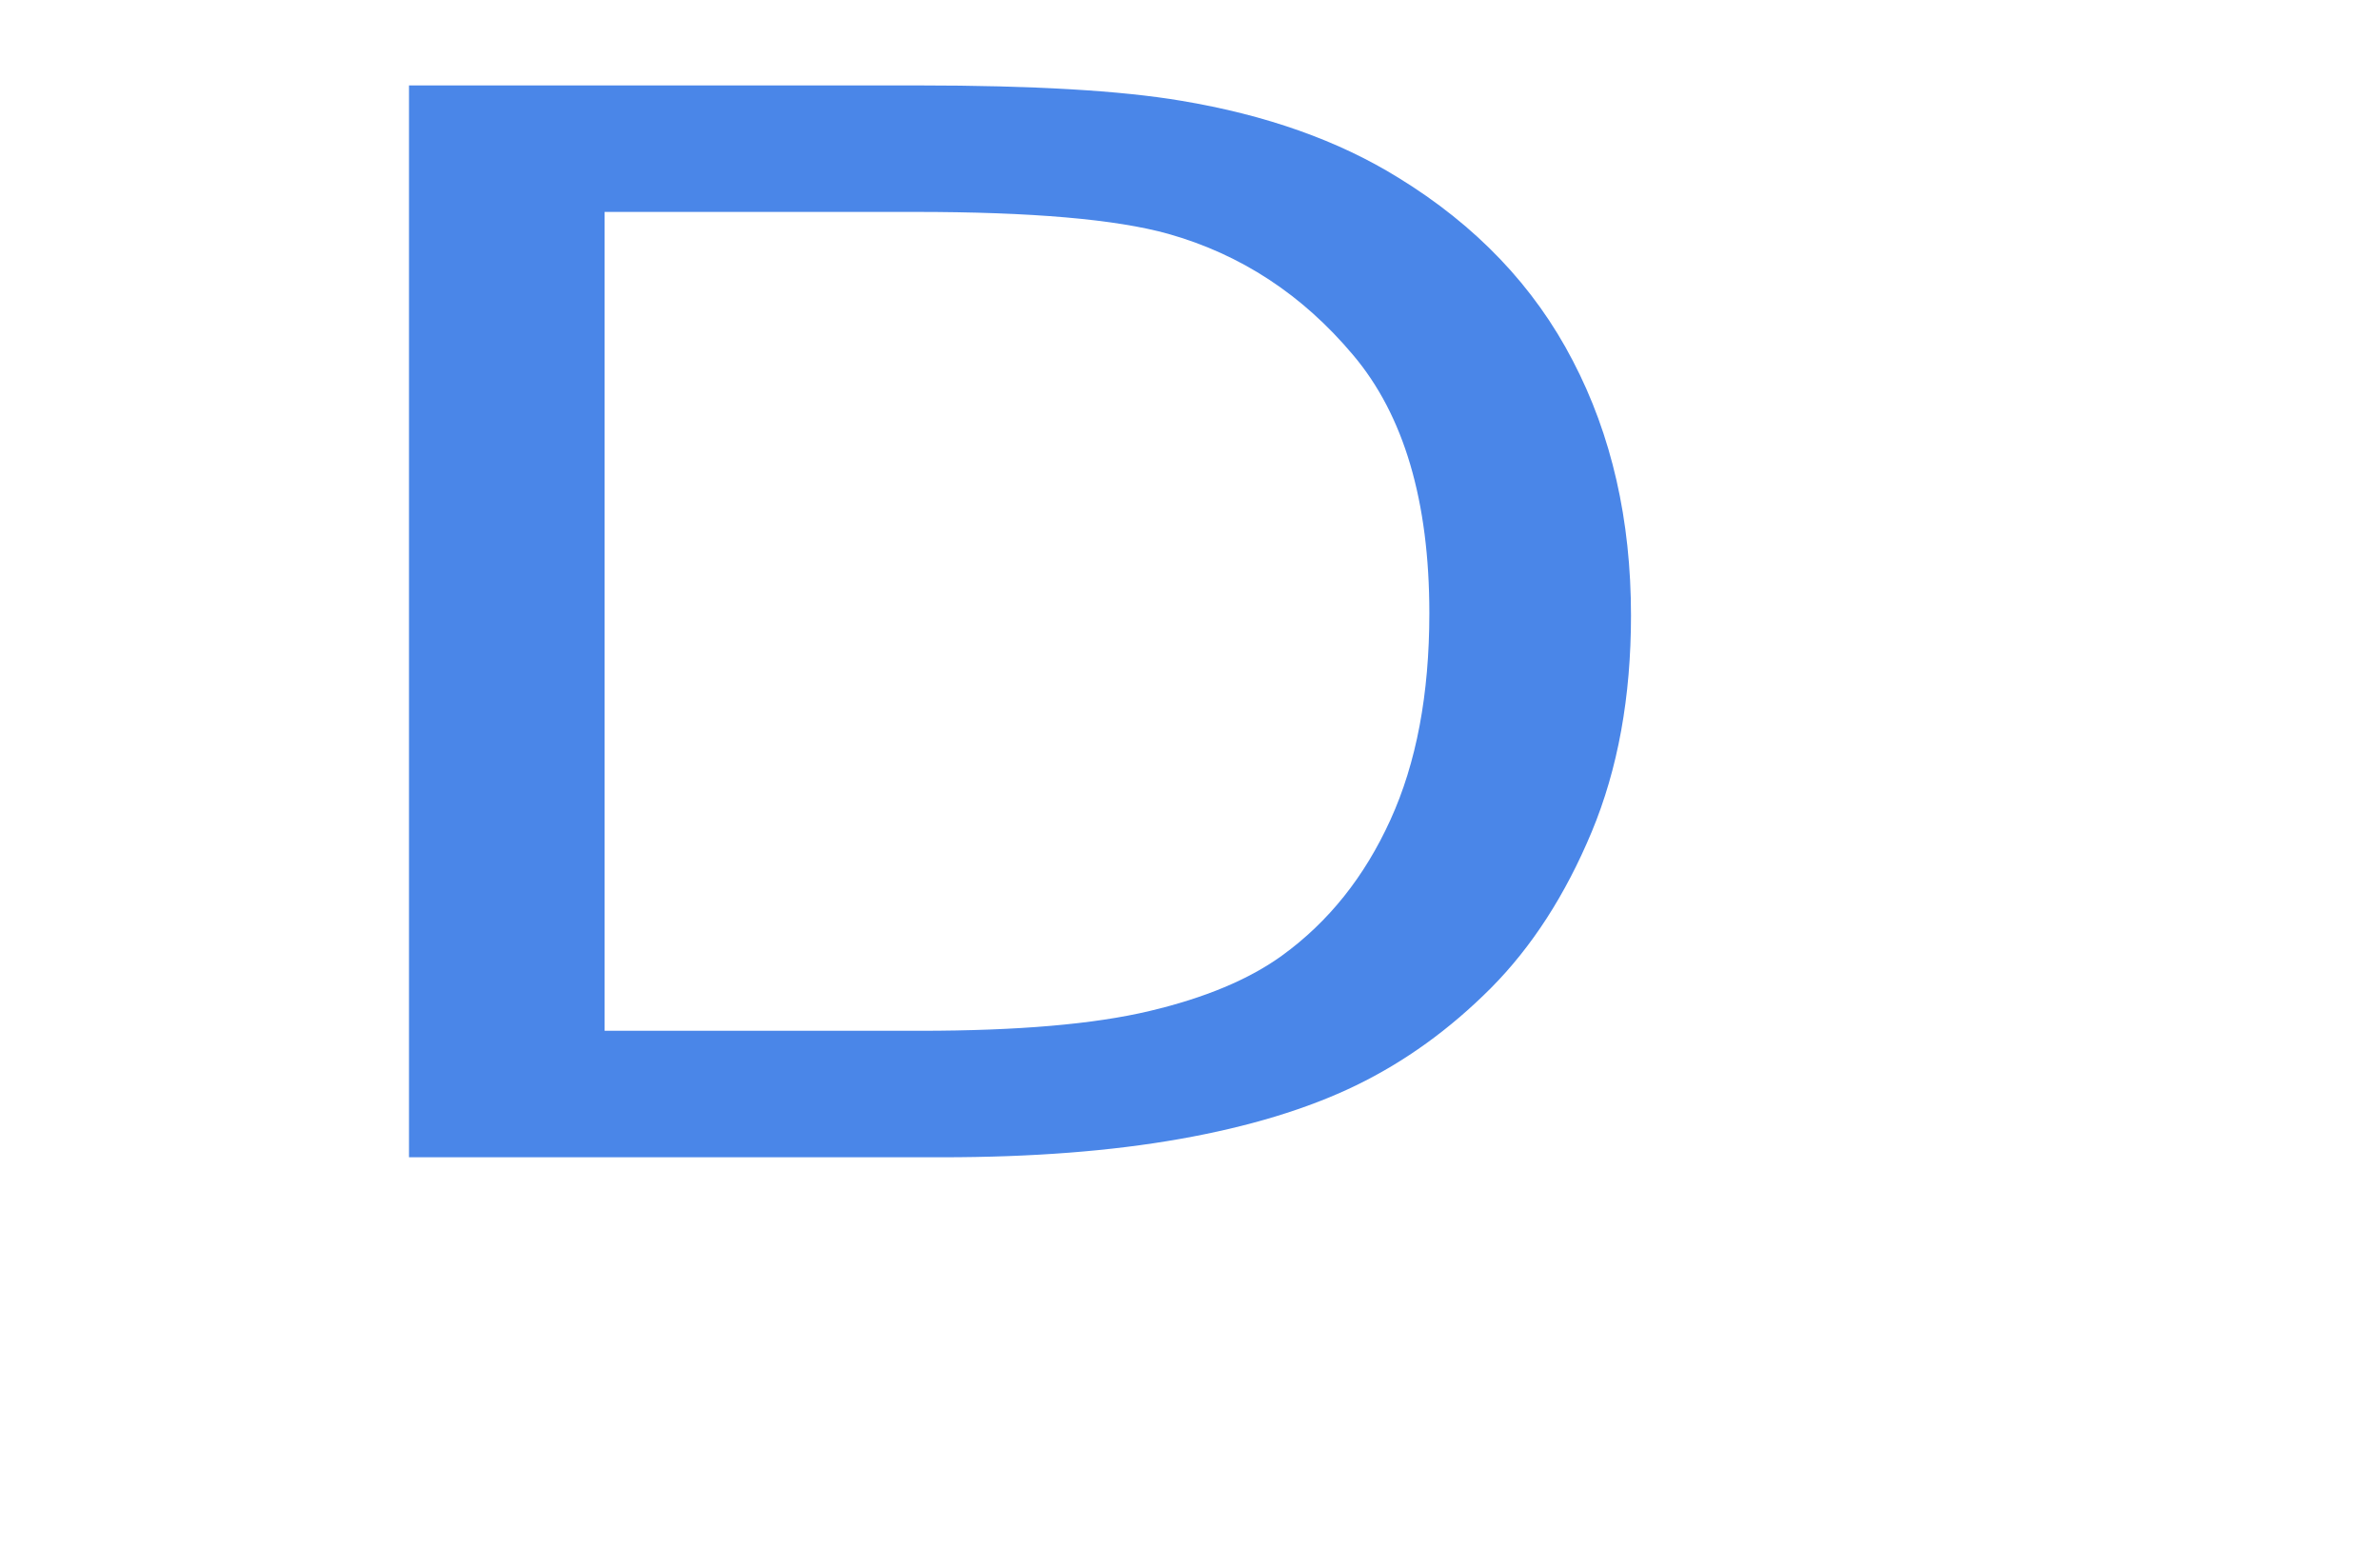
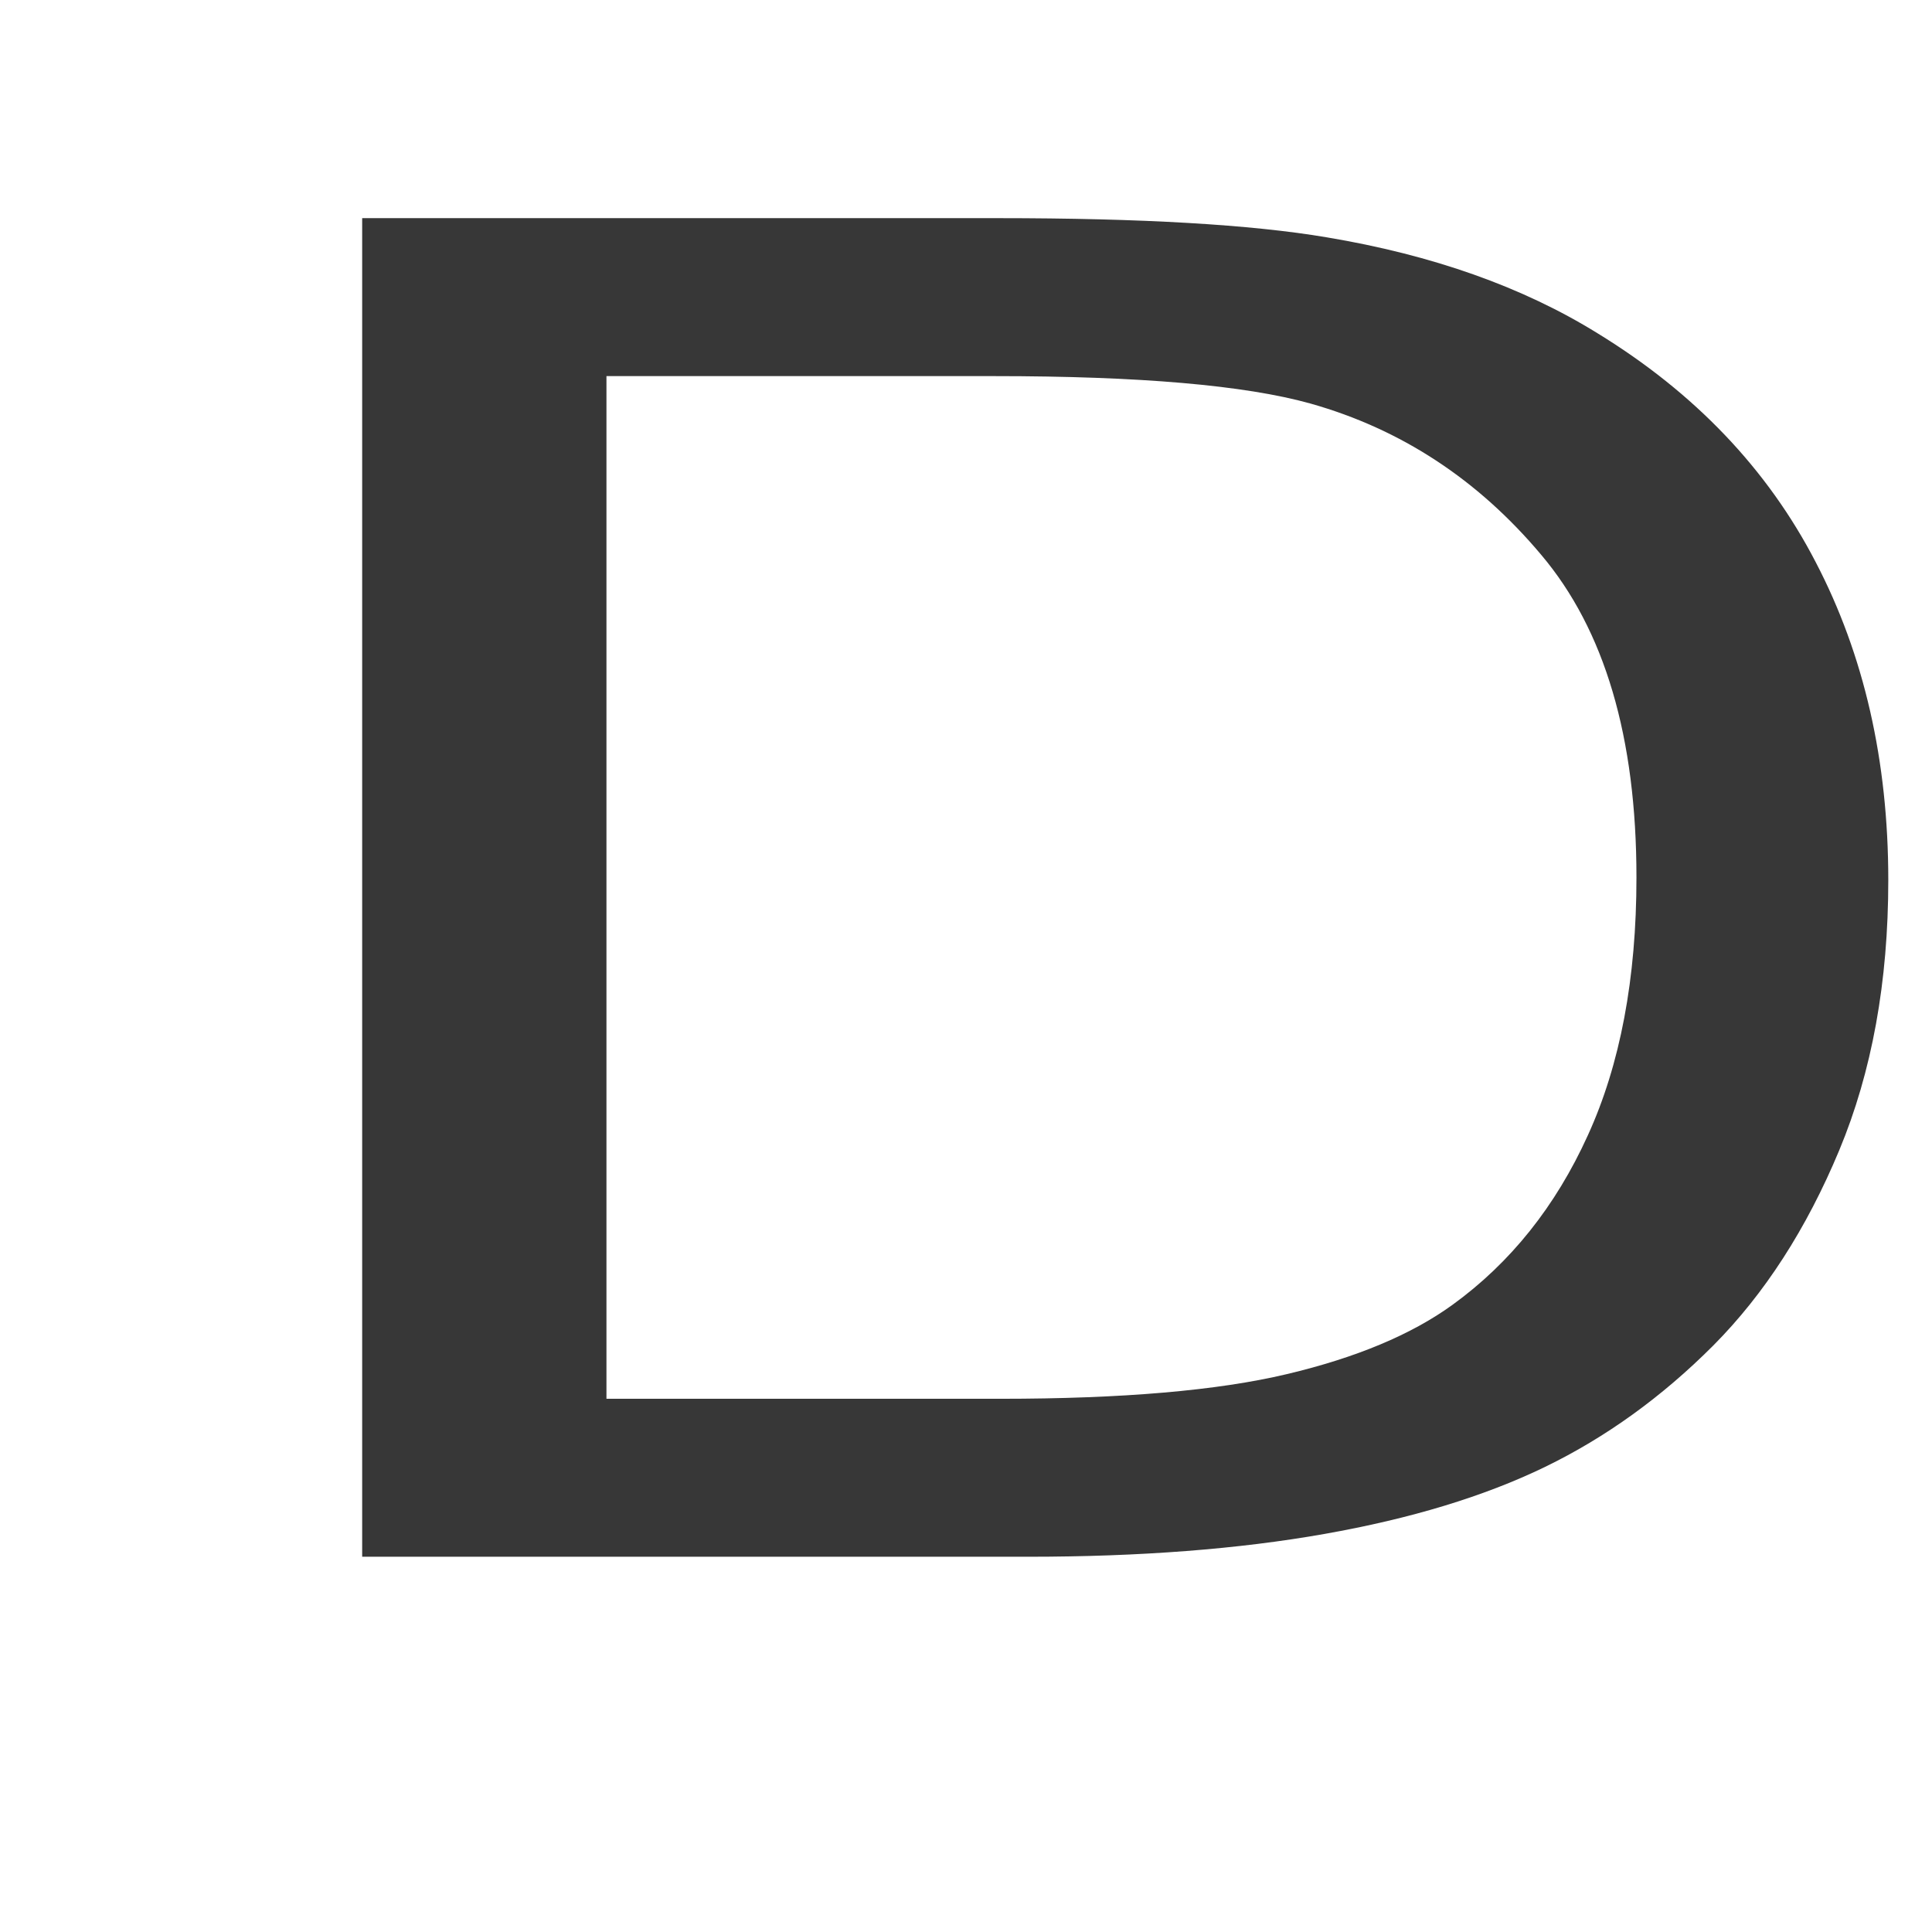
- <svg xmlns="http://www.w3.org/2000/svg" width="800" height="520" id="svg3446" version="1.1">
+ <svg xmlns="http://www.w3.org/2000/svg" width="520" height="520" id="svg3446" version="1.1">
  <defs id="defs3448" />
  <g id="layer1" transform="translate(0,-532.3622)">
-     <path style="fill:#4a86e8;fill-rule:evenodd" d="m 307.611,603.593 c 39.087,0 67.442,2.458 85.065,7.373 24.401,6.881 45.112,20.453 62.133,40.714 17.096,20.207 25.644,49.152 25.644,86.835 0,27.198 -4.368,50.354 -13.104,69.468 -8.661,19.06 -20.786,34.243 -36.376,45.548 -11.071,8.028 -25.945,14.254 -44.623,18.678 -18.602,4.424 -44.284,6.636 -77.045,6.636 l -106.078,0 0,-275.252 z m -170.131,-42.517 0,360.285 179.281,0 c 30.05,0 56.635,-2.048 79.756,-6.144 23.196,-4.096 42.966,-10.103 59.309,-18.022 16.418,-7.974 31.518,-18.869 45.3,-32.686 13.782,-13.872 25.079,-31.375 33.891,-52.511 8.812,-21.135 13.217,-45.384 13.217,-72.745 0,-32.113 -6.515,-60.648 -19.544,-85.607 -12.954,-25.013 -32.535,-45.548 -58.744,-61.604 -20.108,-12.452 -44.397,-21.053 -72.865,-25.805 -20.334,-3.441 -49.819,-5.161 -88.454,-5.161 z" id="path3416" />
+     <path style="fill:#373737;fill-opacity:1;fill-rule:evenodd" d="m 267.611,633.594 c 39.087,0 67.442,2.458 85.065,7.373 24.401,6.881 45.112,20.453 62.133,40.714 17.096,20.207 25.644,49.152 25.644,86.835 0,27.198 -4.368,50.354 -13.104,69.468 -8.661,19.06 -20.786,34.243 -36.376,45.548 -11.071,8.028 -25.945,14.254 -44.623,18.678 -18.602,4.424 -44.284,6.636 -77.045,6.636 H 163.228 V 633.594 Z M 97.48,591.077 v 360.285 h 179.281 c 30.05,0 56.635,-2.048 79.756,-6.144 23.196,-4.096 42.966,-10.103 59.309,-18.022 16.418,-7.974 31.518,-18.869 45.3,-32.686 13.782,-13.872 25.079,-31.375 33.891,-52.511 8.812,-21.135 13.217,-45.384 13.217,-72.745 0,-32.113 -6.515,-60.648 -19.544,-85.607 -12.954,-25.013 -32.535,-45.548 -58.744,-61.604 -20.108,-12.452 -44.397,-21.053 -72.865,-25.805 -20.334,-3.441 -49.819,-5.161 -88.454,-5.161 z" id="path3416" />
  </g>
</svg>
